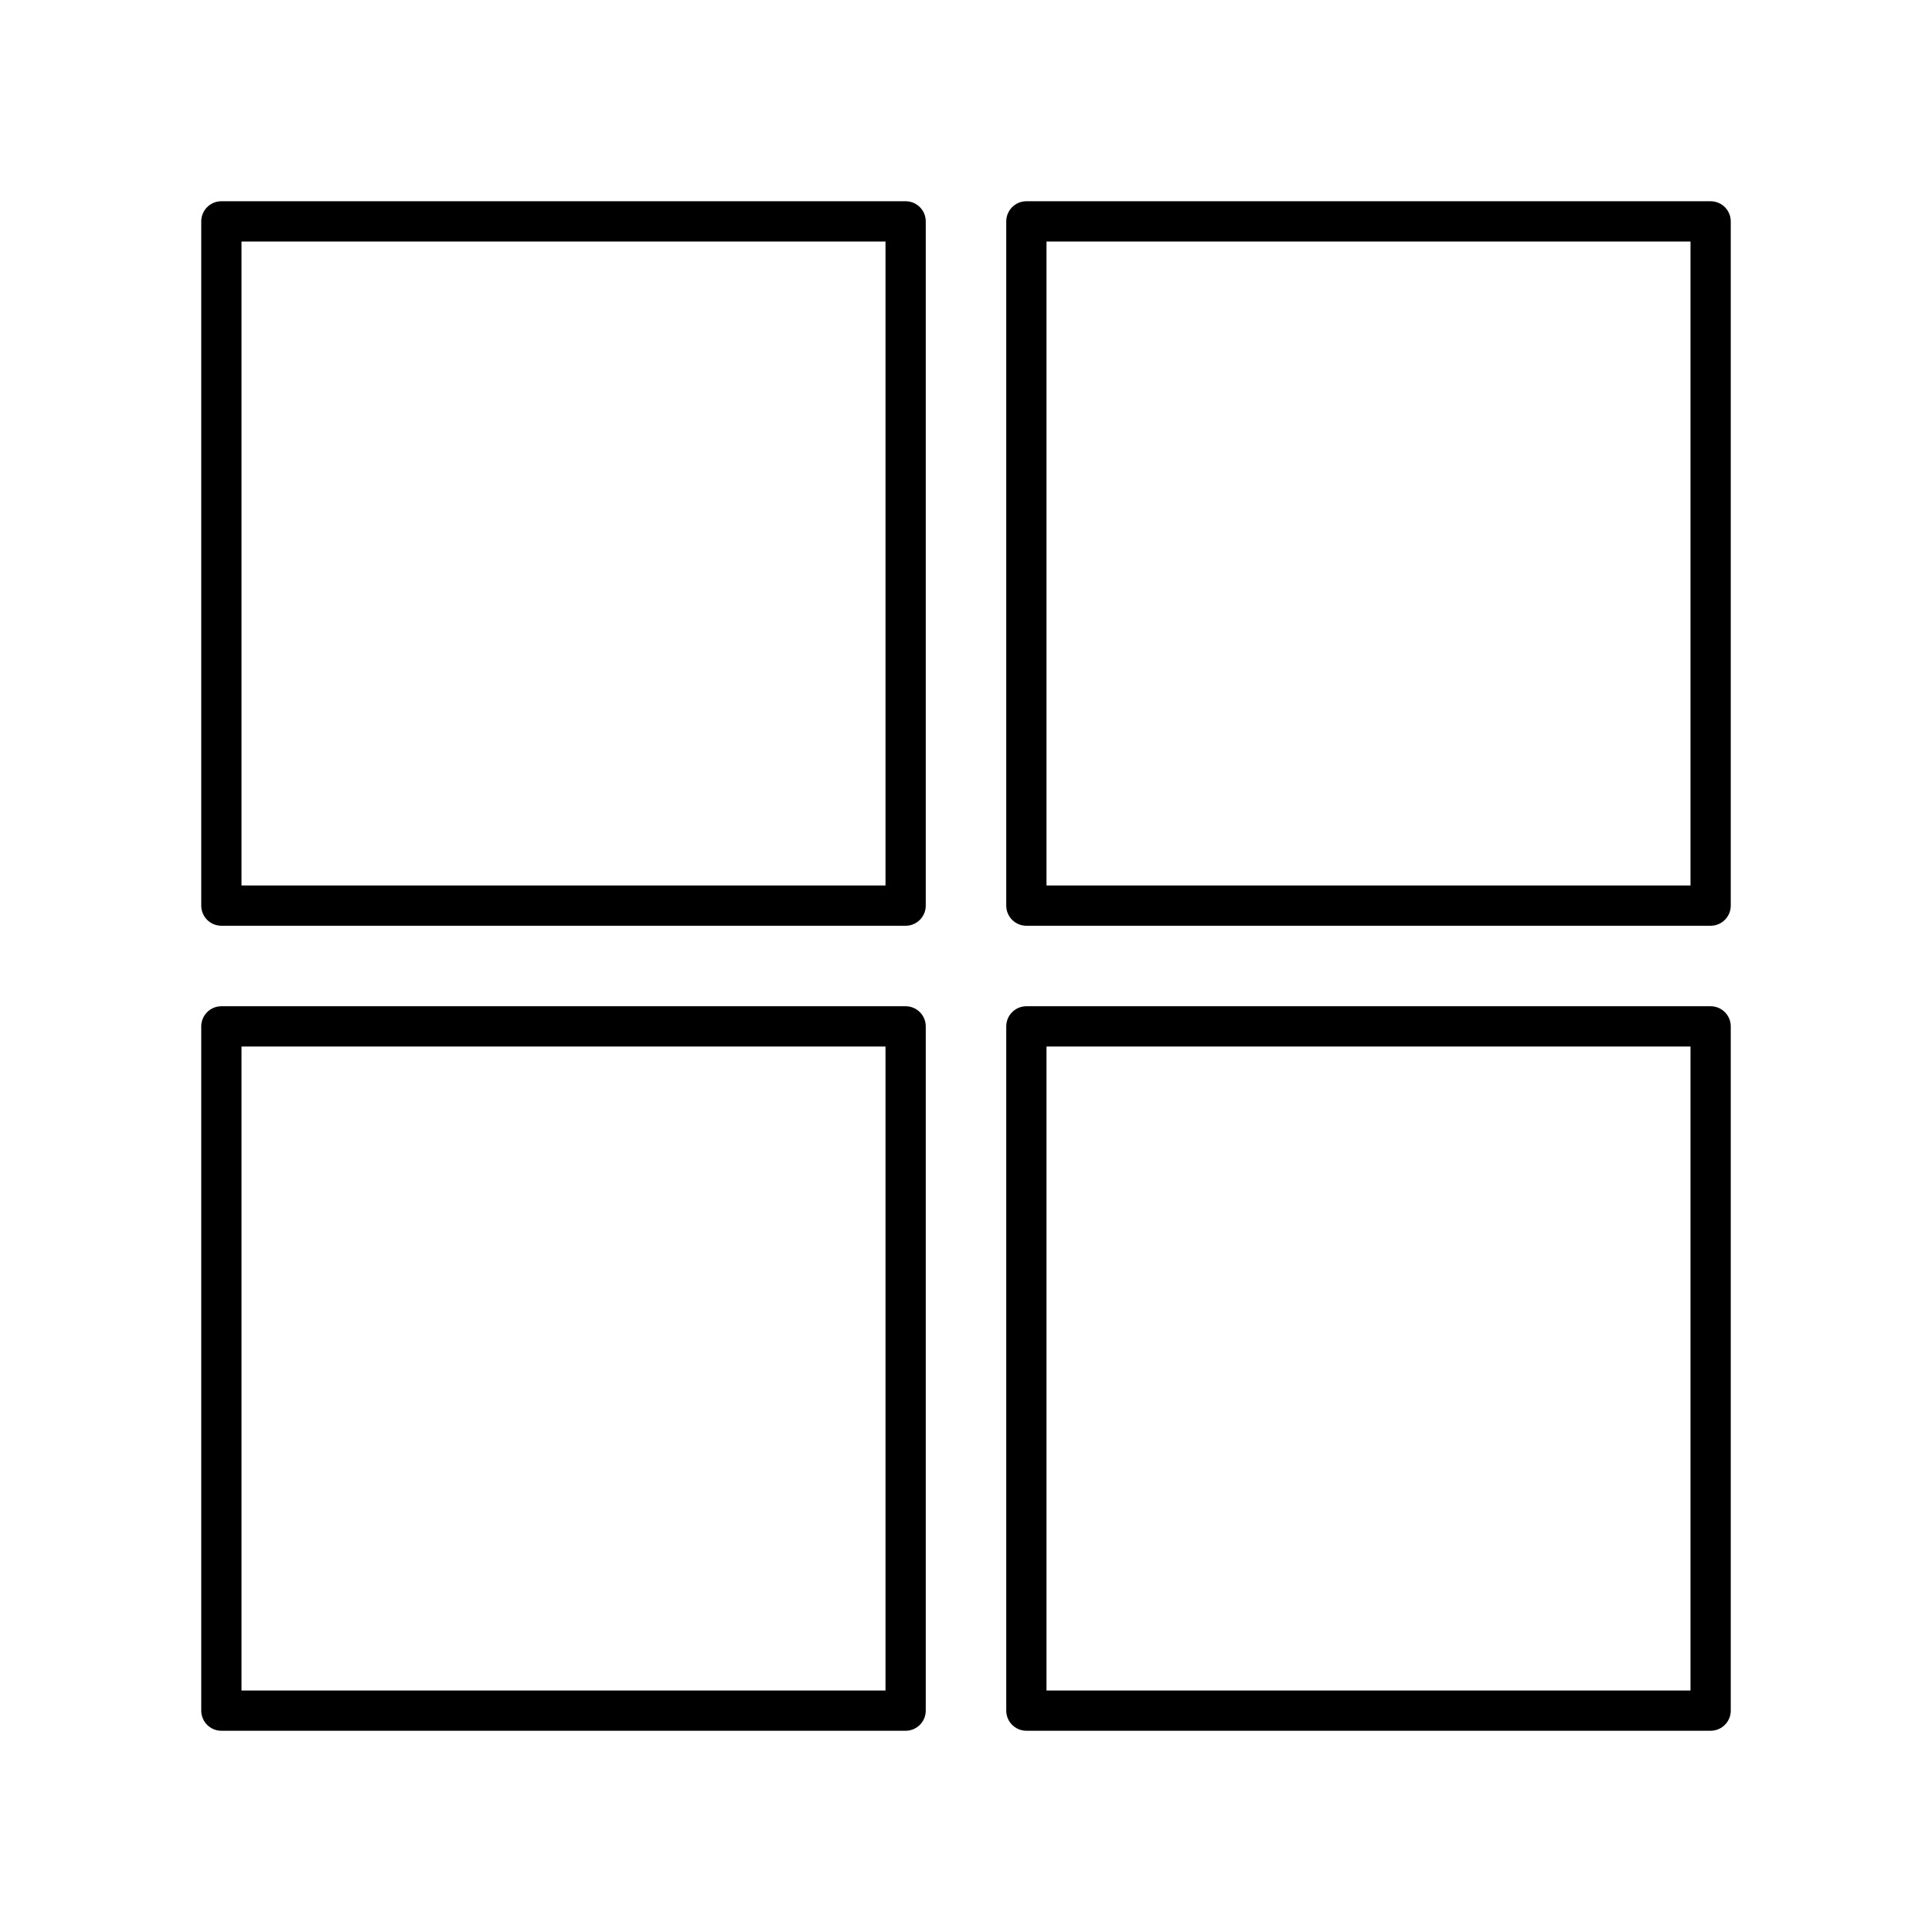
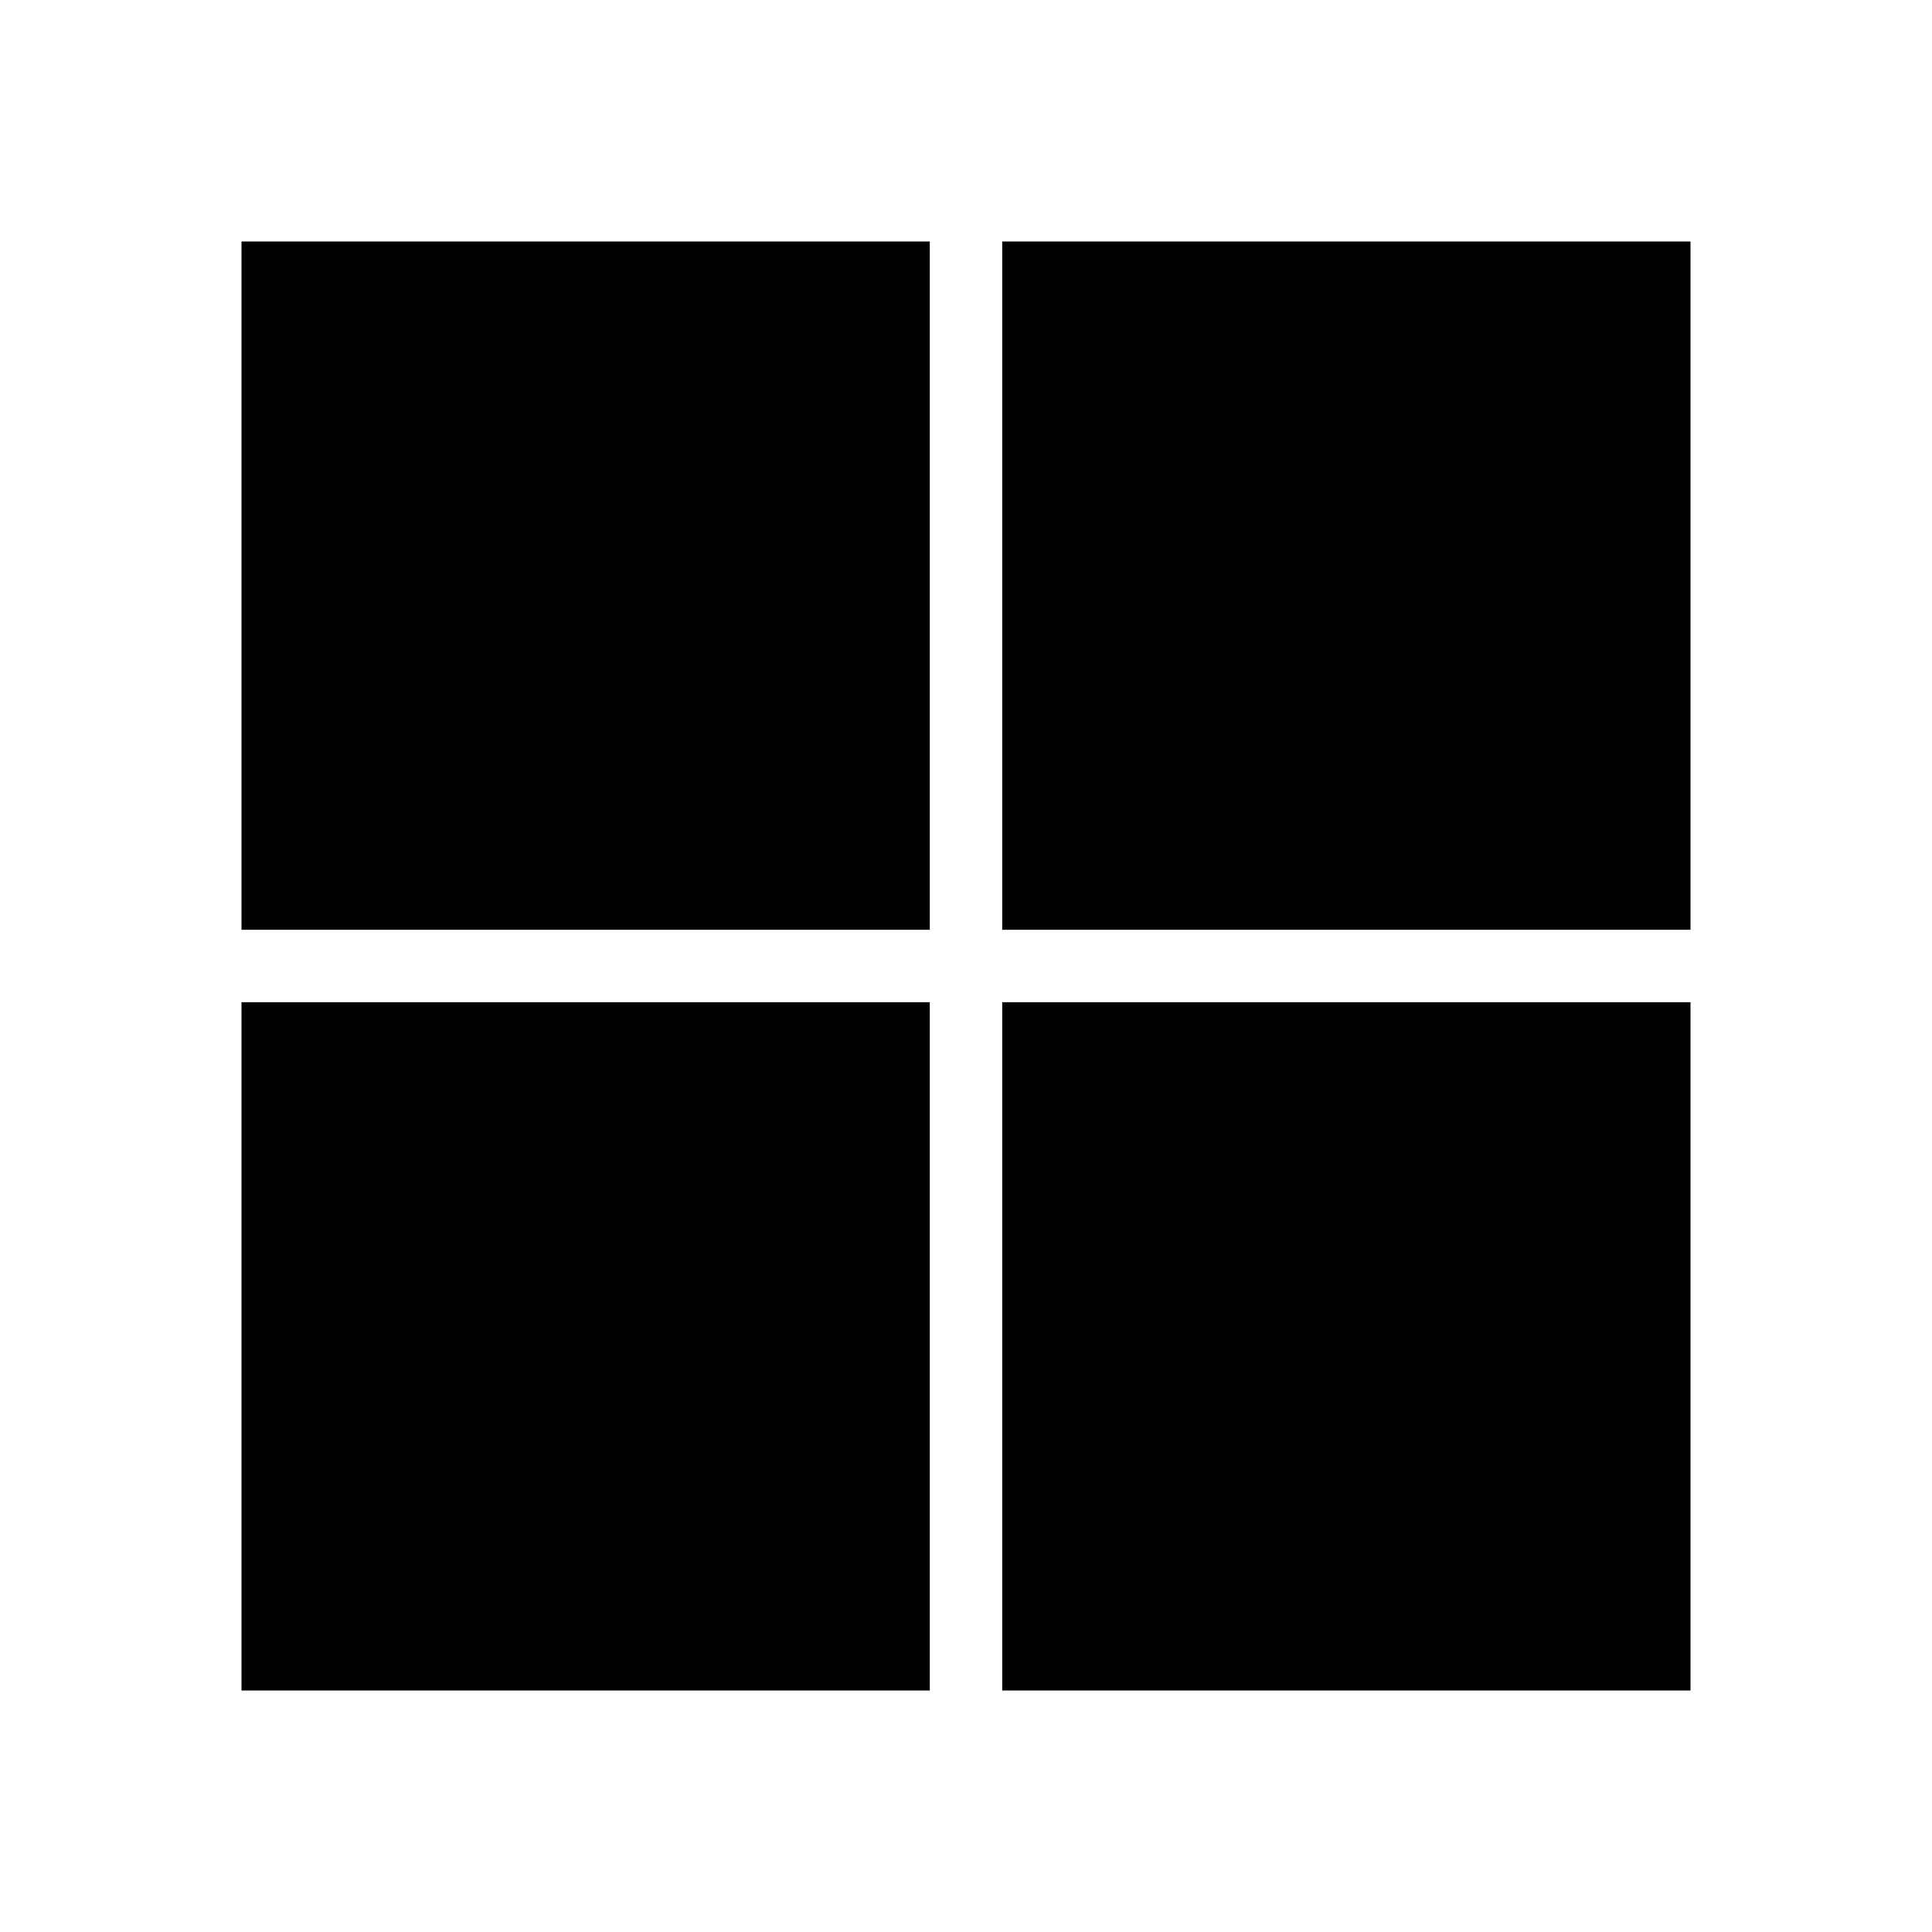
<svg xmlns="http://www.w3.org/2000/svg" width="512" height="512" viewBox="0 0 512 512" style="color:currentColor" class="h-full w-full">
  <rect width="512" height="512" x="0" y="0" rx="30" fill="transparent" stroke="transparent" stroke-width="0" stroke-opacity="100%" paint-order="stroke" />
-   <svg width="512px" height="512px" viewBox="0 0 48 48" fill="currentColor" x="0" y="0" role="img" style="display:inline-block;vertical-align:middle">
+   <svg width="512px" height="512px" viewBox="0 0 24 24" fill="currentColor" x="0" y="0" role="img" style="display:inline-block;vertical-align:middle">
    <g fill="currentColor">
-       <path fill="none" stroke="currentColor" stroke-linecap="round" stroke-linejoin="round" d="M25.5 5.5h17v17h-17zm0 20h17v17h-17zm-20-20h17v17h-17zm0 20h17v17h-17z" />
+       <path d="M11.55 21H3v-8.55h8.55V21zM21 21h-8.55v-8.55H21V21zm-9.45-9.45H3V3h8.55v8.55zm9.45 0h-8.55V3H21v8.55z" fill="currentColor" />
    </g>
  </svg>
</svg>
